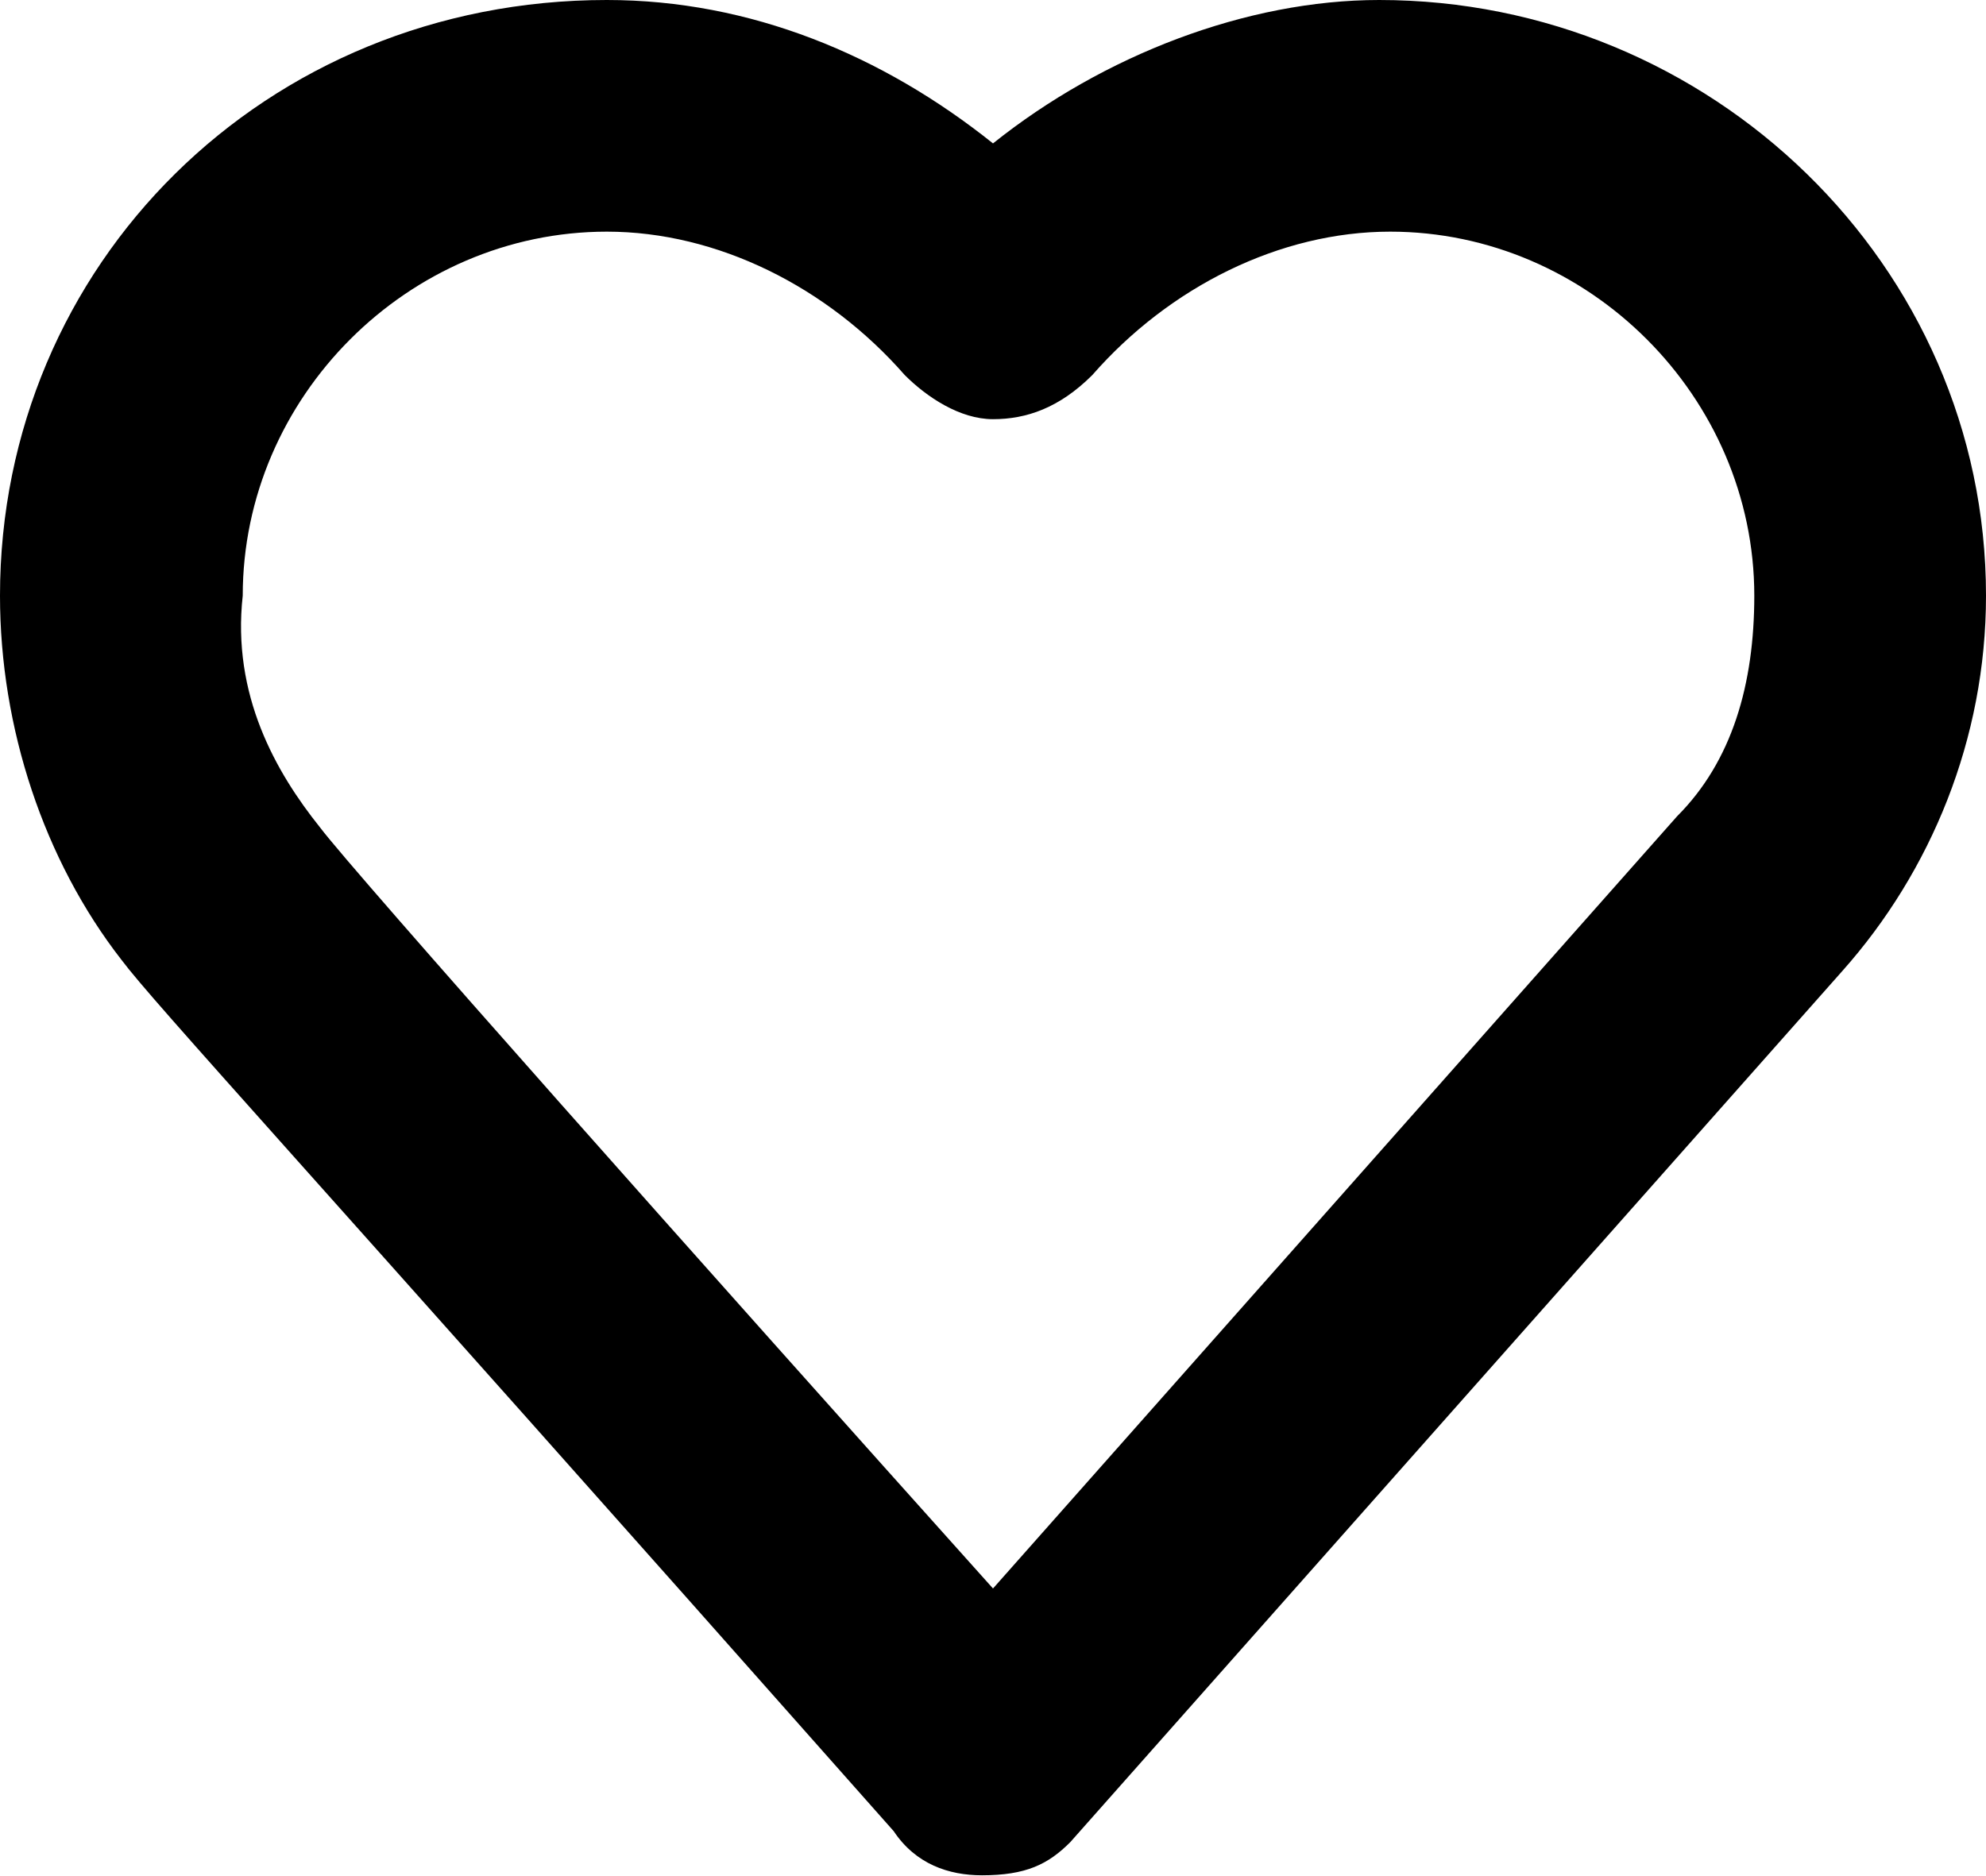
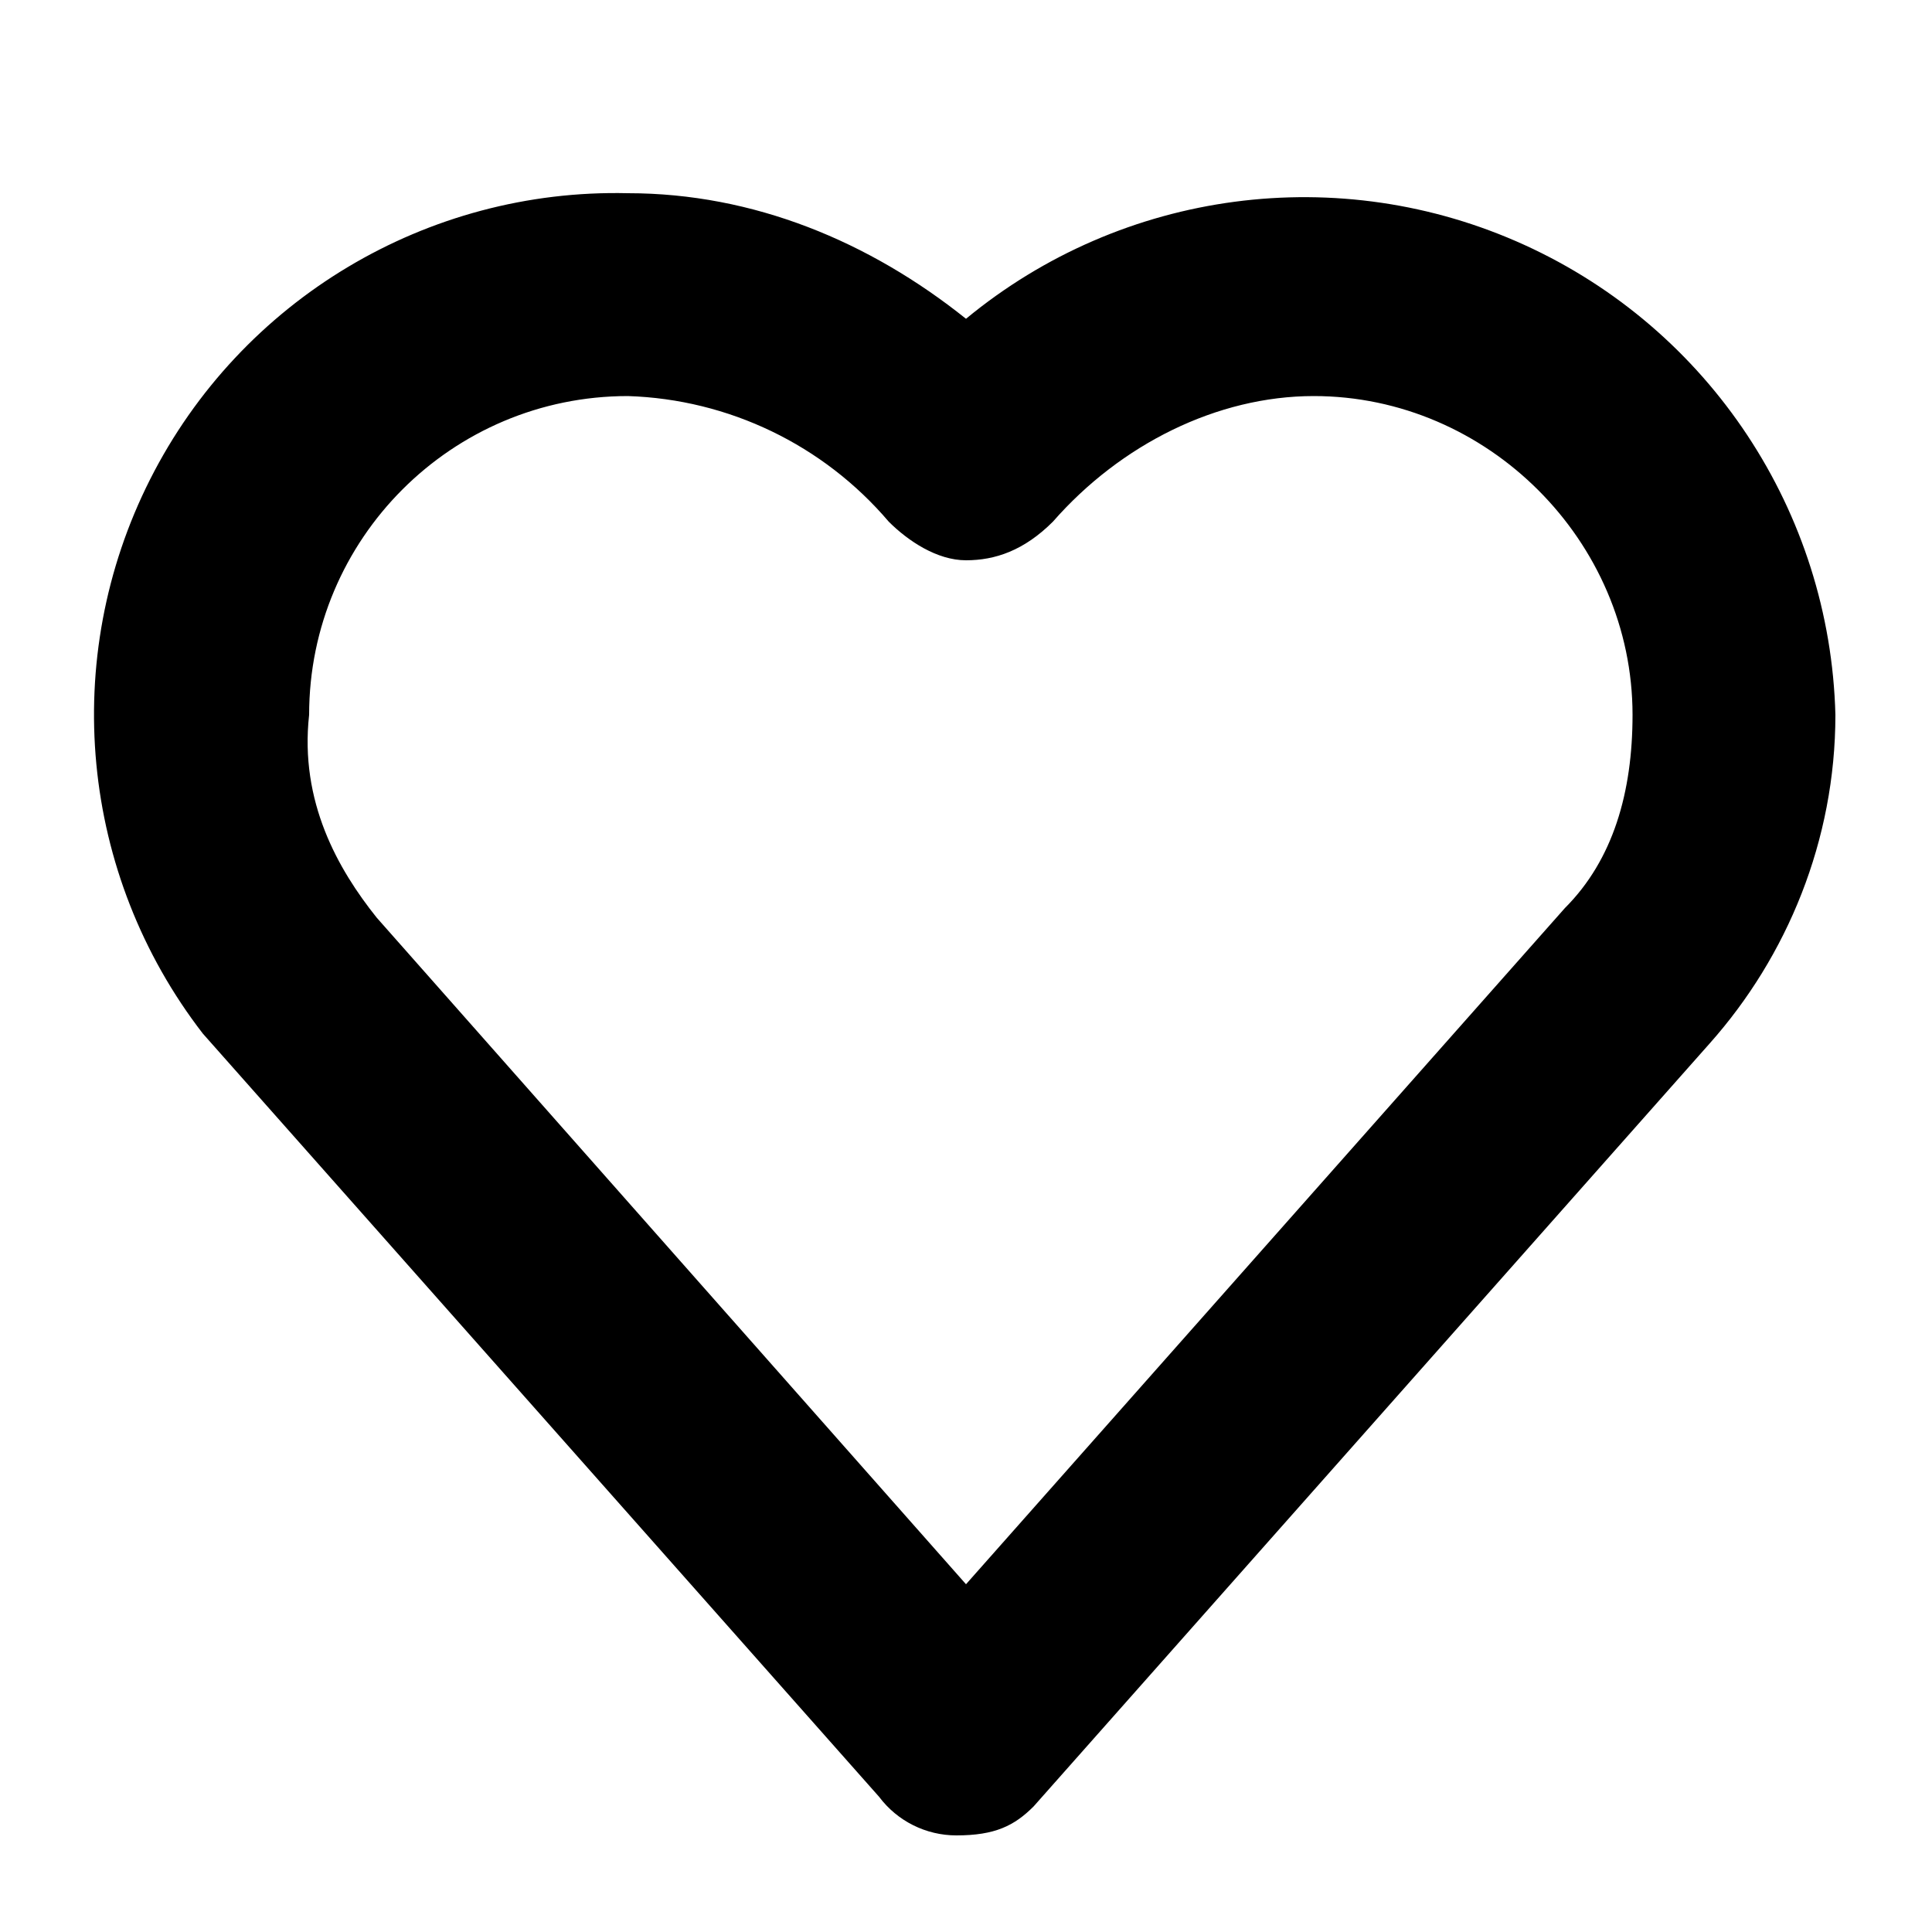
- <svg xmlns="http://www.w3.org/2000/svg" width="18" height="17" viewBox="0 0 18 17" fill="none">
-   <path d="M8.9 17C8.6 17 8.3 16.9 8.1 16.6C2.7 10.5 1.4 9.1 1.1 8.7C0.4 7.8 0 6.6 0 5.4C0 2.4 2.4 0 5.5 0C6.8 0 8 0.5 9 1.3C10 0.5 11.3 0 12.5 0C15.5 0 18 2.4 18 5.4C18 6.7 17.5 7.9 16.7 8.8L9.7 16.7C9.5 16.9 9.3 17 8.9 17ZM2.9 7.5C3.2 7.9 6.4 11.5 9 14.4L15.2 7.4C15.7 6.9 15.9 6.2 15.9 5.4C15.9 3.6 14.4 2.1 12.6 2.1C11.6 2.1 10.6 2.6 9.9 3.4C9.6 3.7 9.3 3.8 9 3.8C8.7 3.8 8.4 3.6 8.2 3.4C7.5 2.6 6.5 2.1 5.5 2.1C3.7 2.1 2.2 3.6 2.2 5.4C2.1 6.3 2.5 7 2.9 7.5C2.8 7.5 2.8 7.5 2.9 7.5Z" fill="black" />
+ <svg xmlns="http://www.w3.org/2000/svg" width="20" height="20" fill="none">
+   <path fill="#000" d="M9.9 19a1 1 0 0 1-.8-.4l-7-7.9A5.4 5.4 0 0 1 6.5 2C7.8 2 9 2.5 10 3.3a5.5 5.5 0 0 1 9 4.1c0 1.3-.5 2.5-1.3 3.4l-7 7.9c-.2.2-.4.3-.8.3Zm-6-9.5 6.1 6.9 6.2-7c.5-.5.7-1.2.7-2 0-1.8-1.5-3.3-3.3-3.3-1 0-2 .5-2.7 1.3-.3.3-.6.4-.9.4-.3 0-.6-.2-.8-.4a3.7 3.7 0 0 0-2.7-1.3 3.3 3.3 0 0 0-3.3 3.3c-.1.9.3 1.6.7 2.1-.1 0-.1 0 0 0Z" />
</svg>
